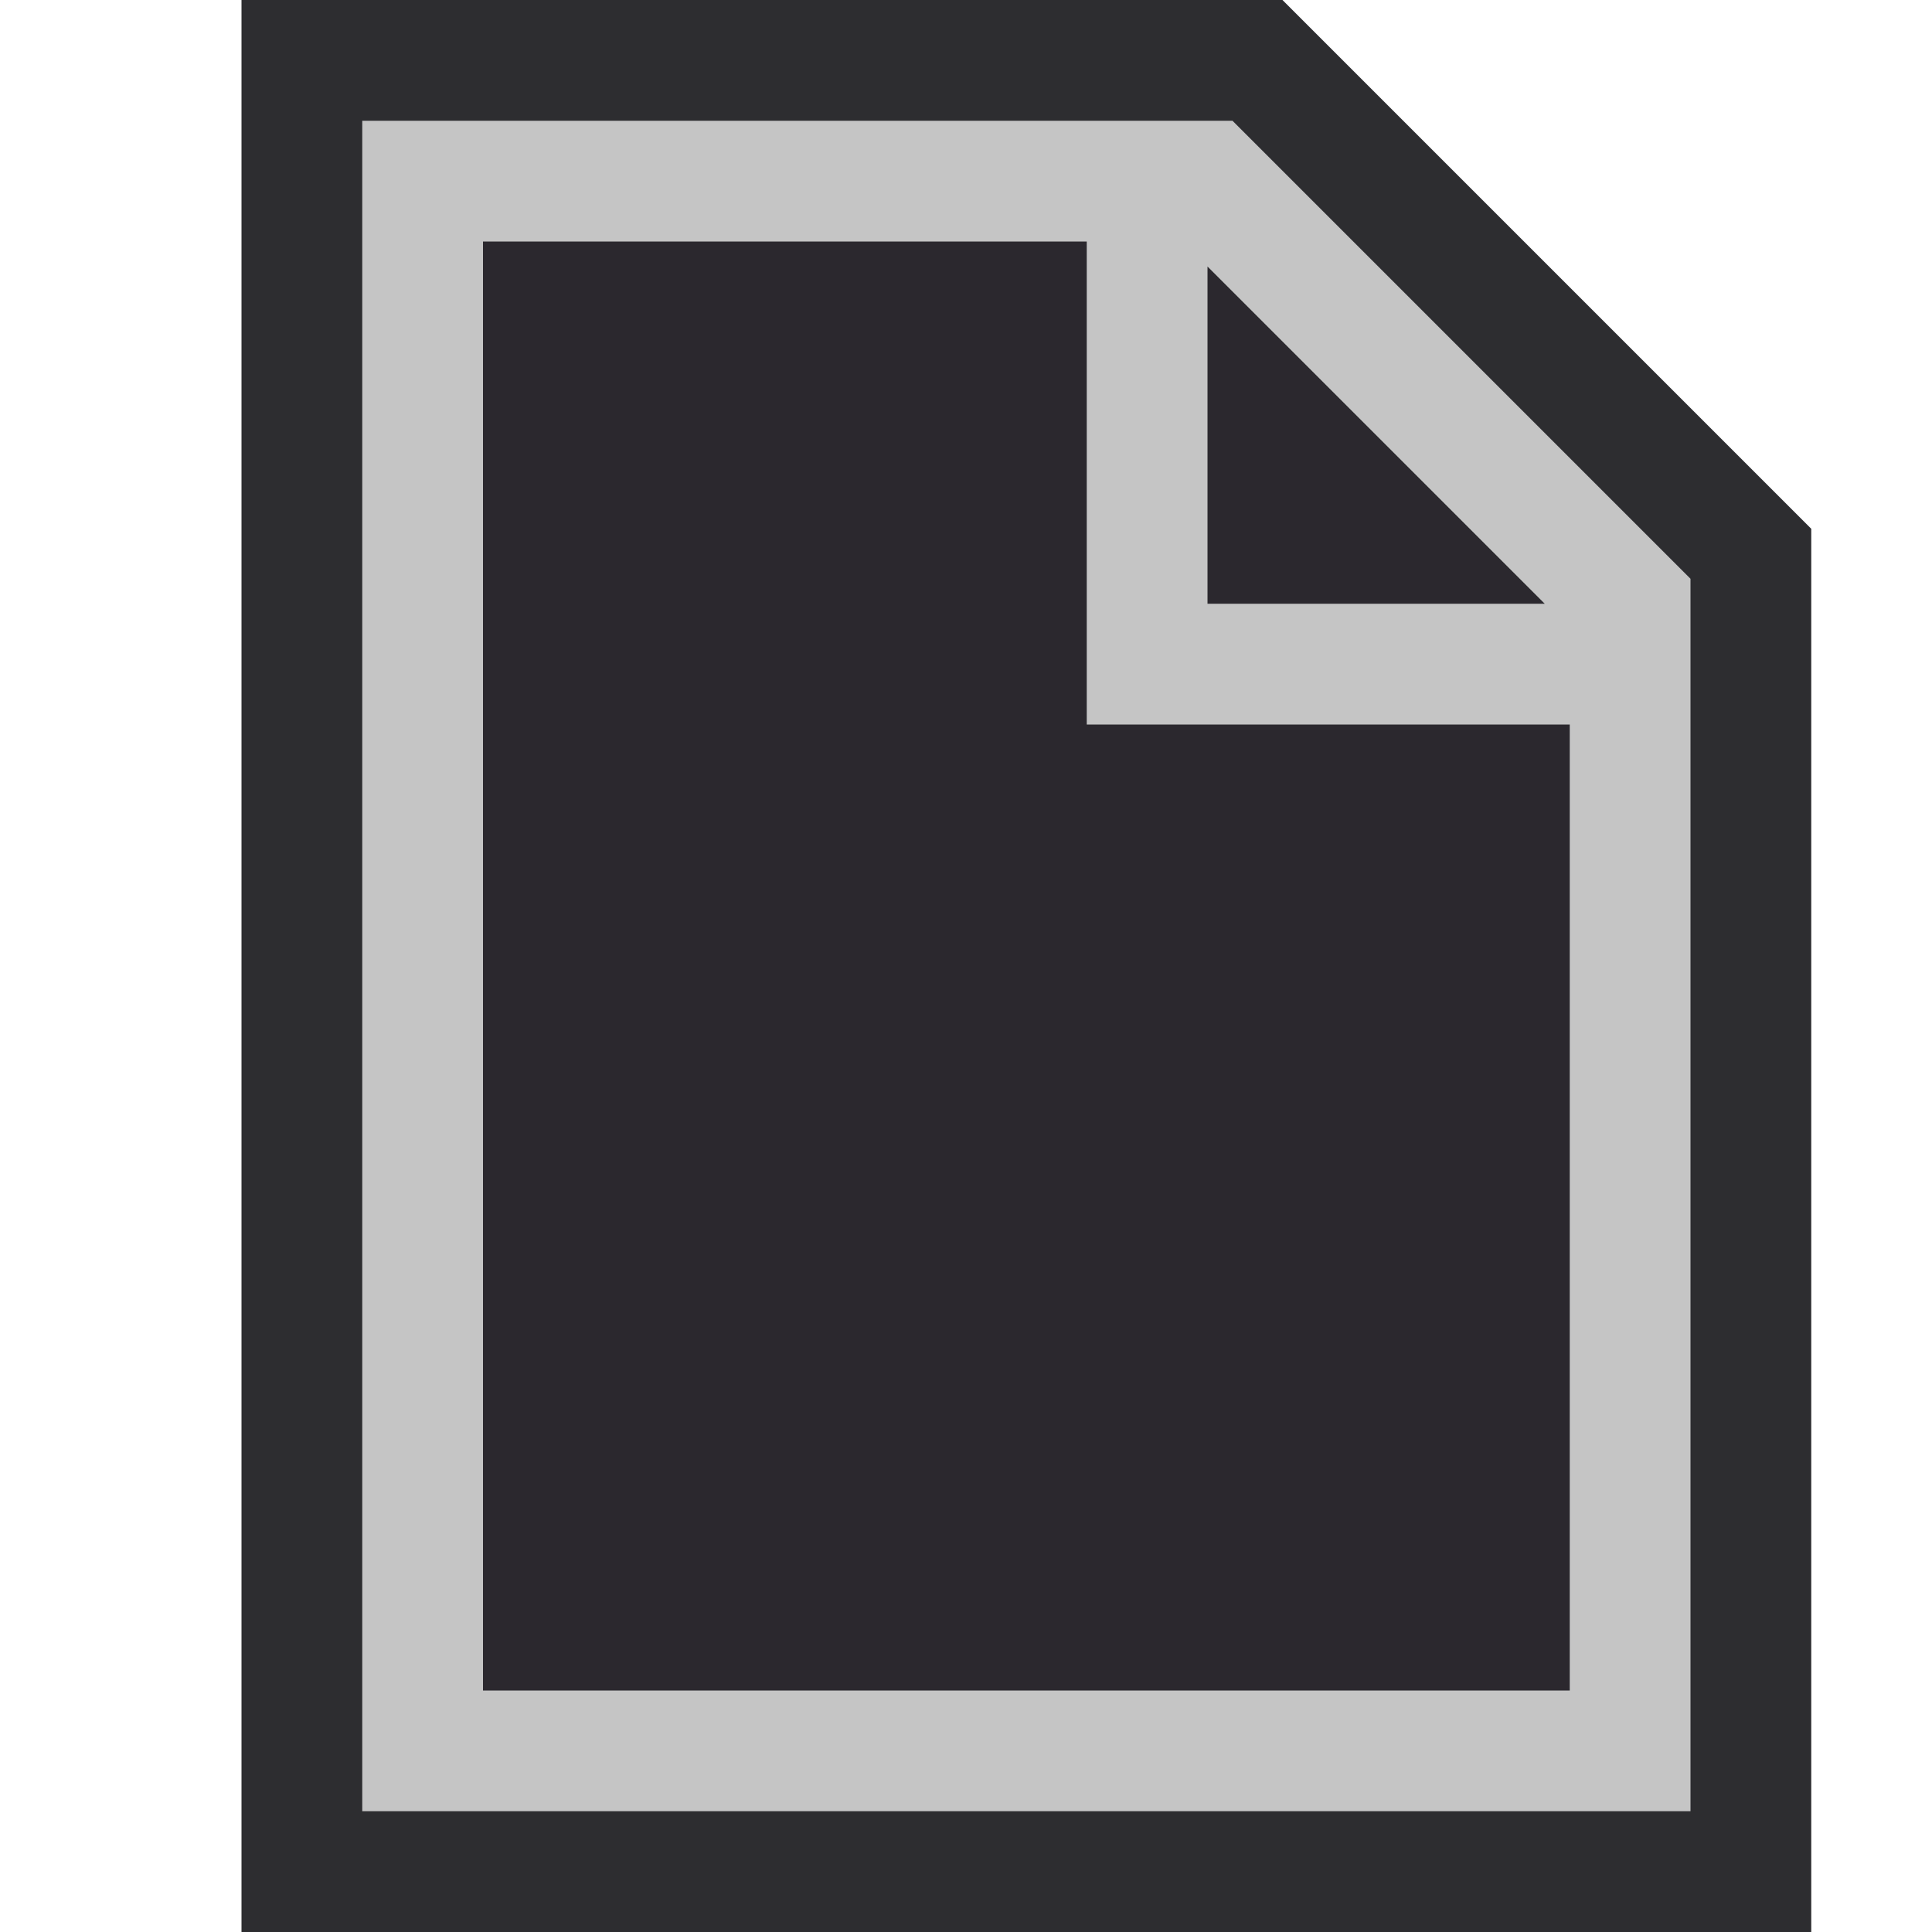
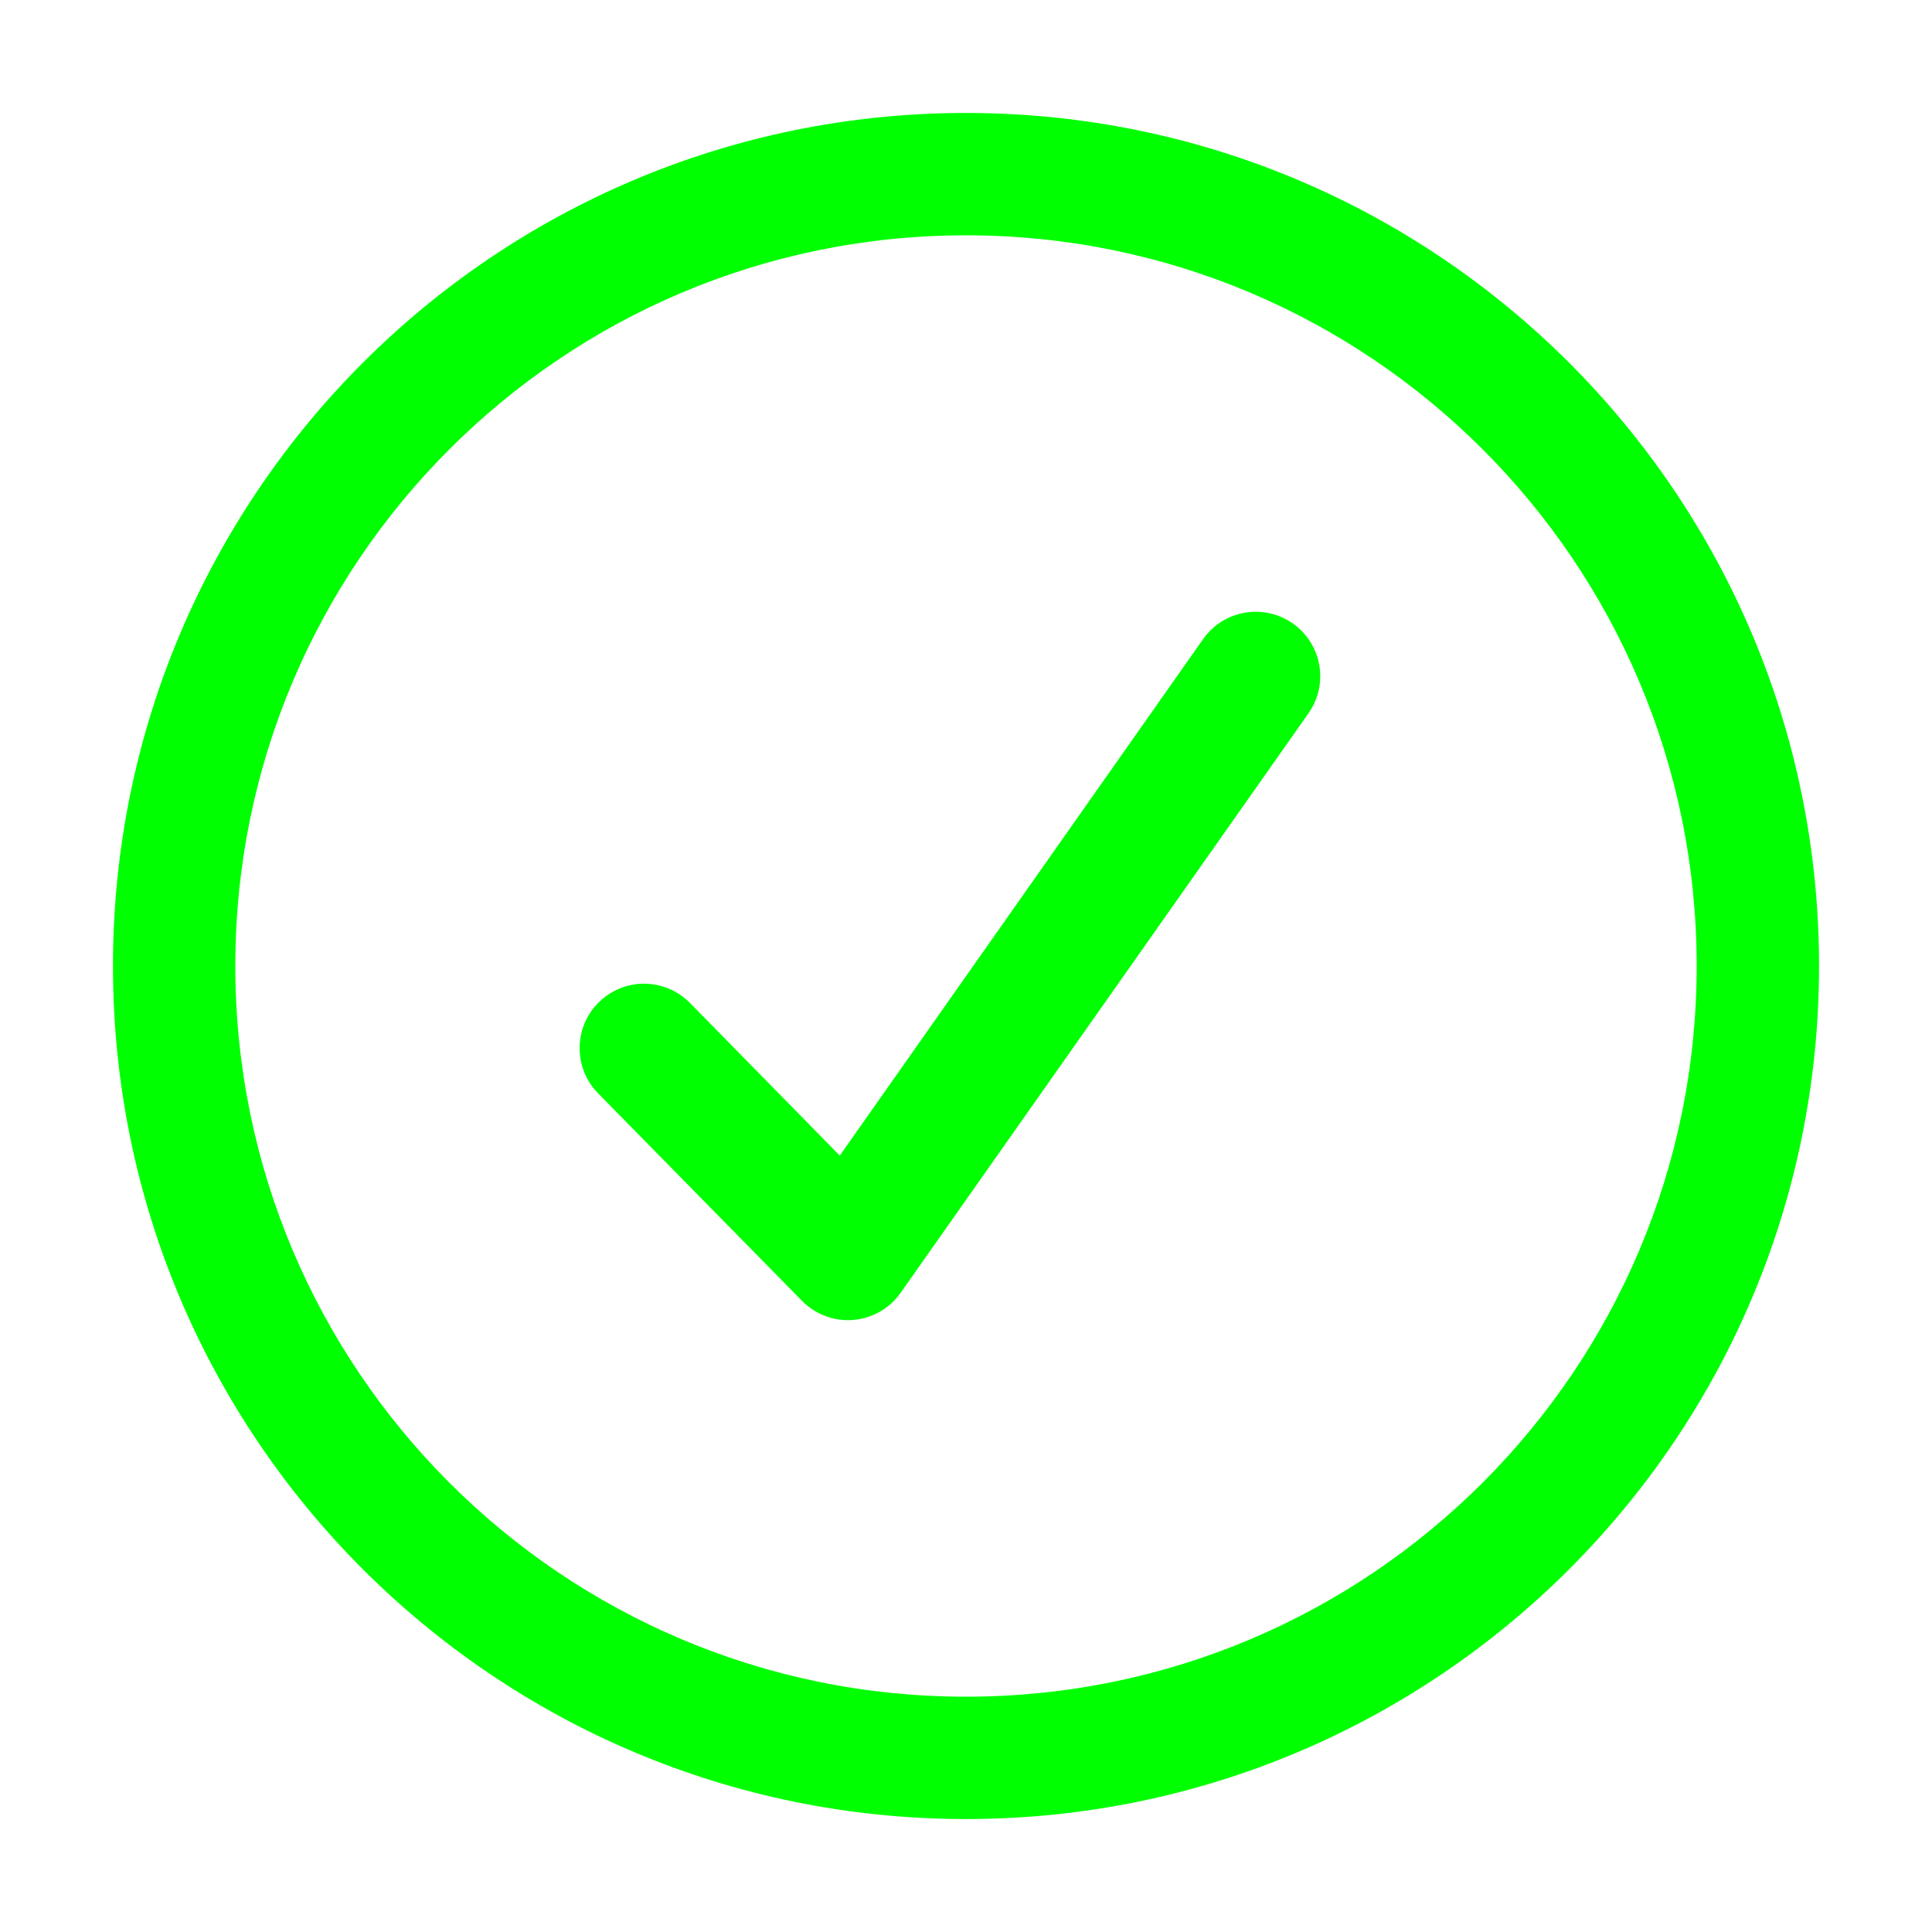
- <svg xmlns="http://www.w3.org/2000/svg" viewBox="0 0 16 16">
-   <style>.icon-canvas-transparent{opacity:0;fill:#2d2d30}.icon-vs-out{fill:#2d2d30}.icon-vs-bg{fill:#c5c5c5}.icon-vs-fg{fill:#2b282e}</style>
-   <path class="icon-canvas-transparent" d="M16 16H0V0h16v16z" id="canvas" />
-   <path class="icon-vs-out" d="M15 16H2V0h8.621L15 4.379V16z" id="outline" />
-   <path class="icon-vs-fg" d="M13 14H4V2h5v4h4v8zm-3-9V2.207L12.793 5H10z" id="iconFg" />
-   <path class="icon-vs-bg" d="M3 1v14h11V4.793L10.207 1H3zm10 13H4V2h5v4h4v8zm-3-9V2.207L12.793 5H10z" id="iconBg" />
+ <svg xmlns="http://www.w3.org/2000/svg" width="800px" height="800px" viewBox="0 0 15 15" fill="none">
+   <path fill-rule="evenodd" clip-rule="evenodd" d="M7.5 0.877C3.842 0.877 0.877 3.842 0.877 7.5C0.877 11.158 3.842 14.123 7.5 14.123C11.158 14.123 14.123 11.158 14.123 7.5C14.123 3.842 11.158 0.877 7.5 0.877ZM1.827 7.5C1.827 4.367 4.367 1.827 7.5 1.827C10.633 1.827 13.173 4.367 13.173 7.5C13.173 10.633 10.633 13.173 7.5 13.173C4.367 13.173 1.827 10.633 1.827 7.5ZM10.159 5.538C10.318 5.312 10.264 5 10.038 4.841C9.812 4.682 9.5 4.736 9.341 4.962L6.52 8.972L5.357 7.787C5.163 7.59 4.847 7.587 4.65 7.781C4.453 7.974 4.45 8.291 4.643 8.488L6.227 10.1C6.331 10.206 6.476 10.26 6.624 10.248C6.772 10.236 6.907 10.159 6.992 10.038L10.159 5.538Z" fill="#00FF00" />
</svg>
